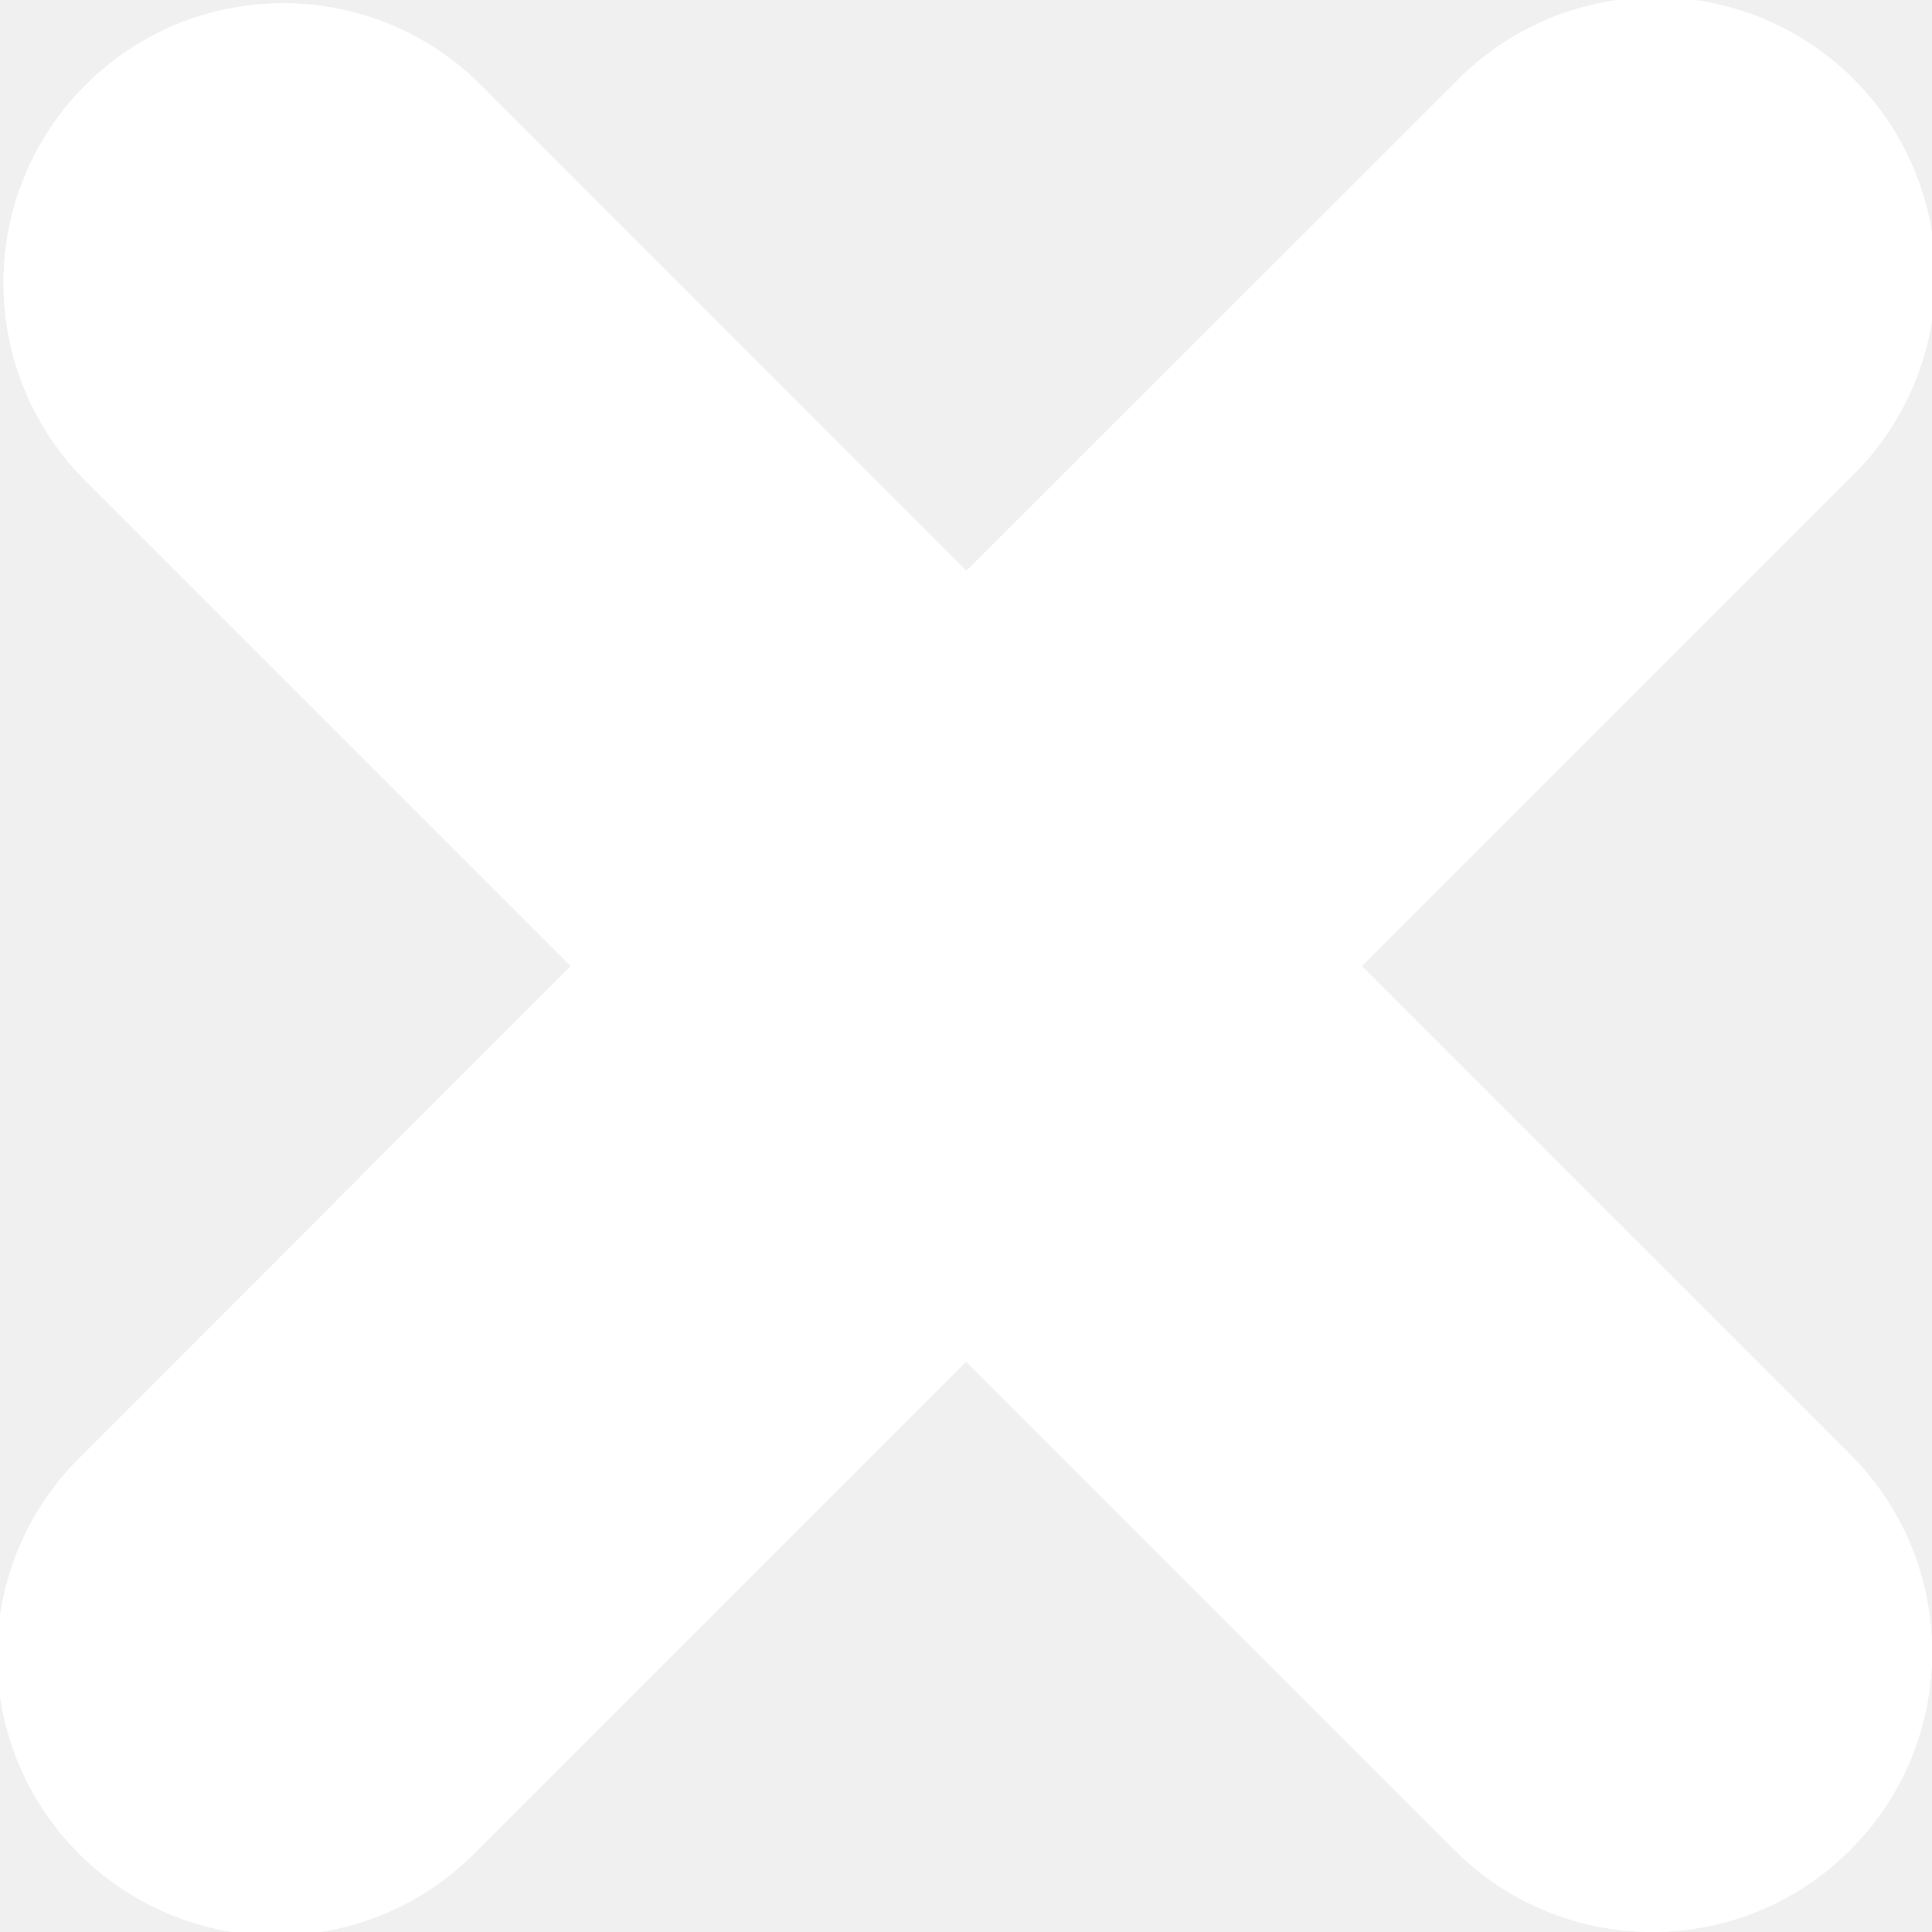
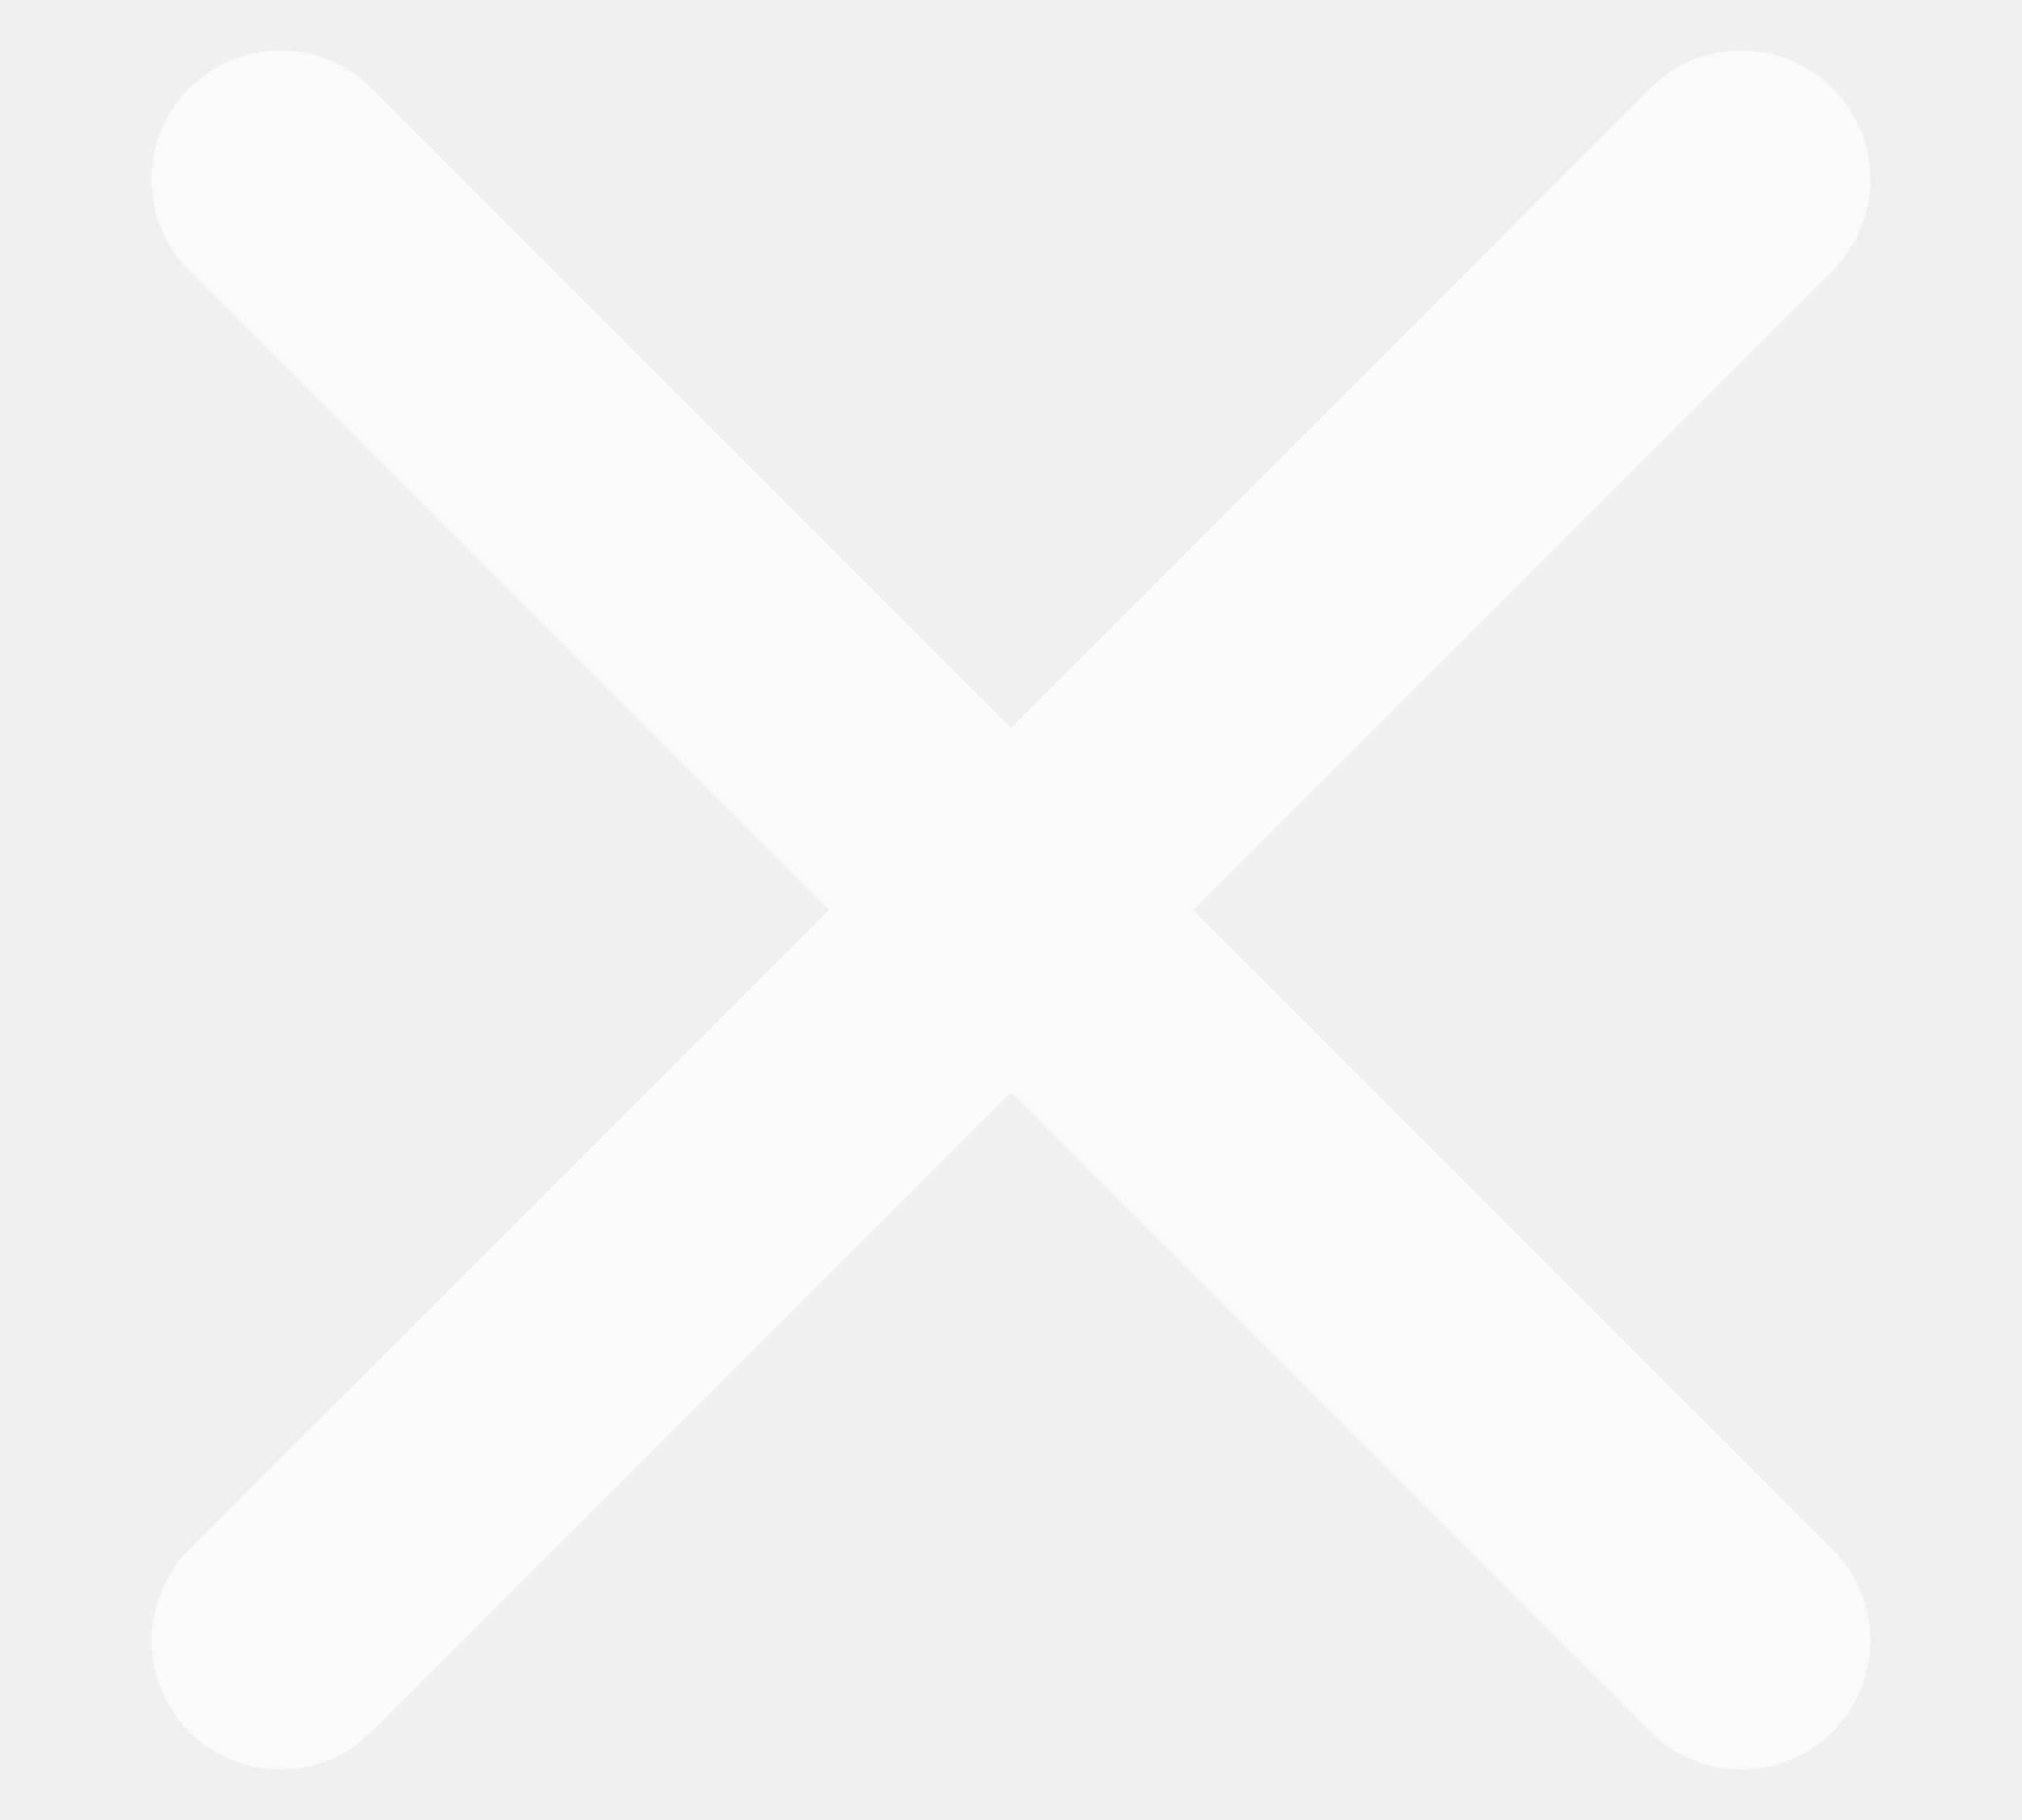
- <svg xmlns="http://www.w3.org/2000/svg" width="8.241" height="8.241" viewBox="0 0 8.241 8.241">
-   <g id="delete" transform="translate(-170.059 402.144) rotate(-90)">
-     <path id="Close" d="M400.106,170.411l-2.083,2.083-2.086-2.084a1.192,1.192,0,1,0-1.685,1.686l2.084,2.084-2.083,2.083a1.193,1.193,0,0,0,1.687,1.688l2.083-2.083,2.083,2.083a1.192,1.192,0,1,0,1.686-1.685l-2.083-2.085,2.083-2.082a1.193,1.193,0,0,0-1.687-1.687Z" transform="translate(0 0)" fill="#fff" fill-rule="evenodd" />
-     <path id="Close-2" data-name="Close" d="M400.106,170.411l-2.083,2.083-2.086-2.084a1.192,1.192,0,1,0-1.685,1.686l2.084,2.084-2.083,2.083a1.193,1.193,0,0,0,1.687,1.688l2.083-2.083,2.083,2.083a1.192,1.192,0,1,0,1.686-1.685l-2.083-2.085,2.083-2.082a1.193,1.193,0,0,0-1.687-1.687Z" transform="translate(0 0)" fill="#fff" fill-rule="evenodd" />
-   </g>
+ <svg xmlns="http://www.w3.org/2000/svg" width="10" height="9" viewBox="0 0 10 9" fill="none">
+   <path d="M8.887 1.161C9.038 1.01 9.038 0.765 8.887 0.613C8.735 0.462 8.49 0.462 8.339 0.613L5 3.953L1.661 0.613C1.51 0.462 1.265 0.462 1.113 0.613C0.962 0.765 0.962 1.01 1.113 1.161L4.453 4.5L1.113 7.839C0.962 7.99 0.962 8.235 1.113 8.387C1.265 8.538 1.51 8.538 1.661 8.387L5 5.047L8.339 8.387C8.49 8.538 8.735 8.538 8.887 8.387C9.038 8.235 9.038 7.99 8.887 7.839L5.547 4.5L8.887 1.161Z" fill="#FAFAFA" stroke="#FAFAFA" stroke-width="0.5" stroke-linecap="round" />
</svg>
